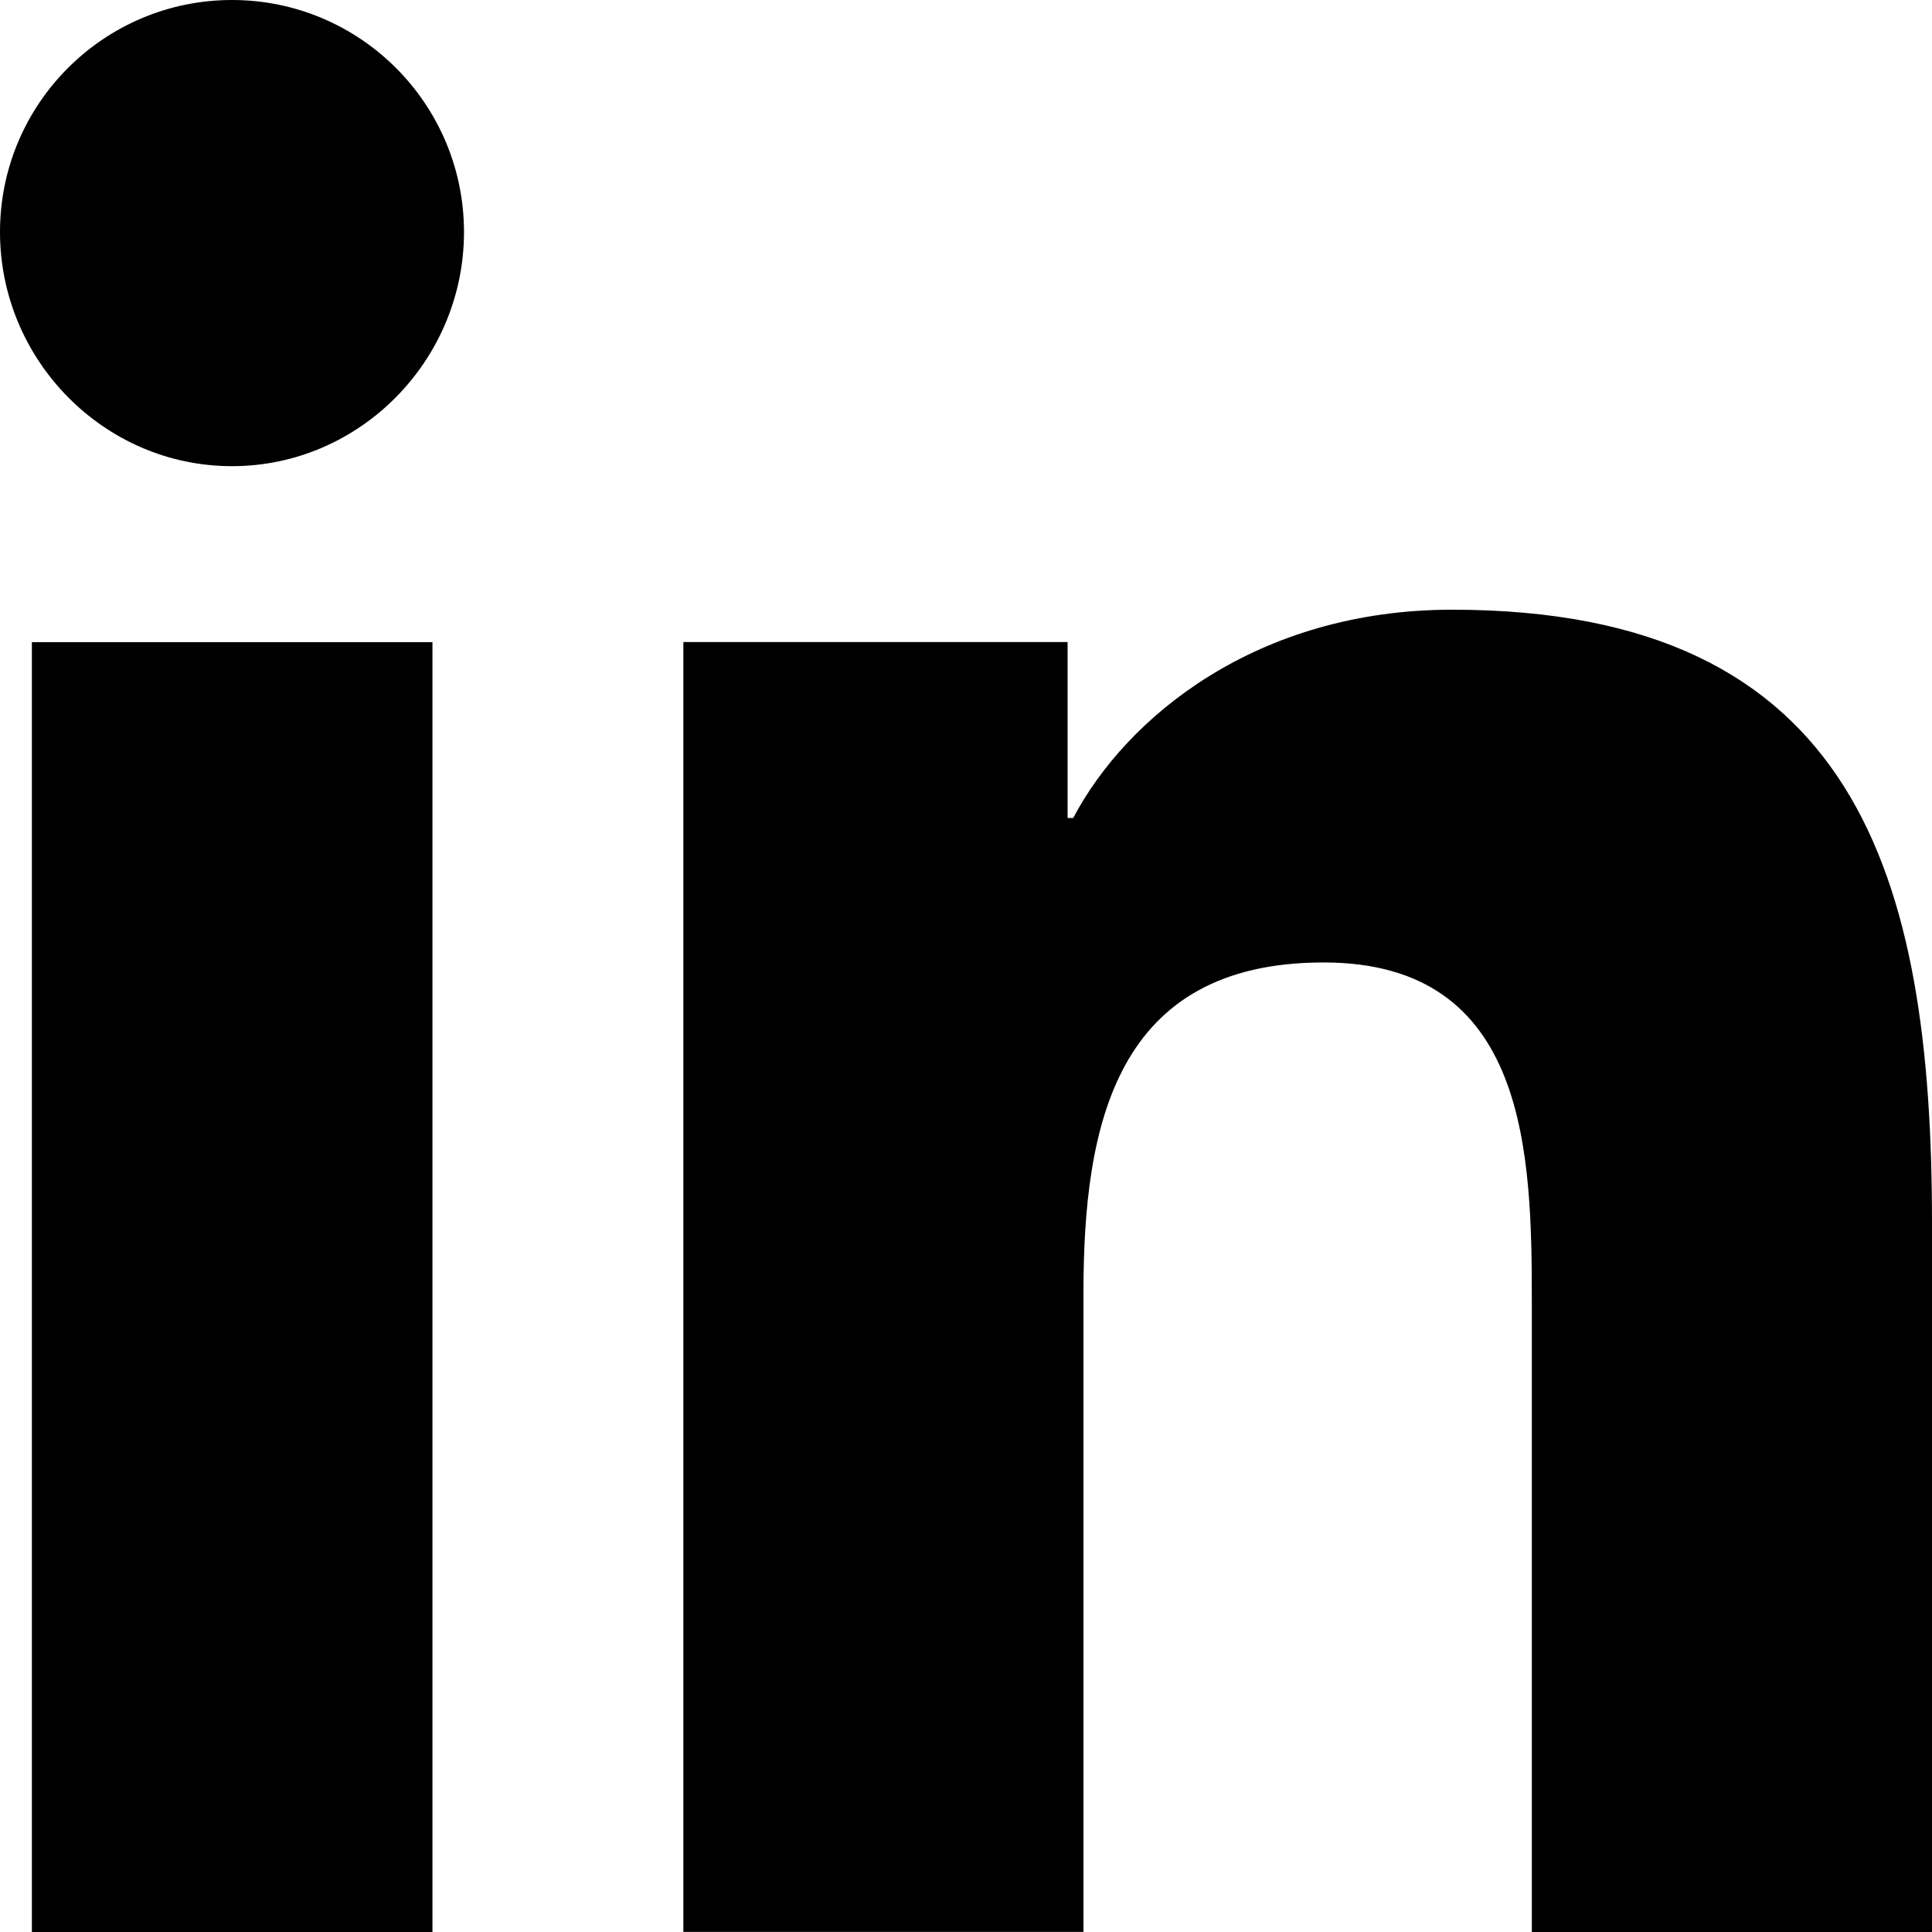
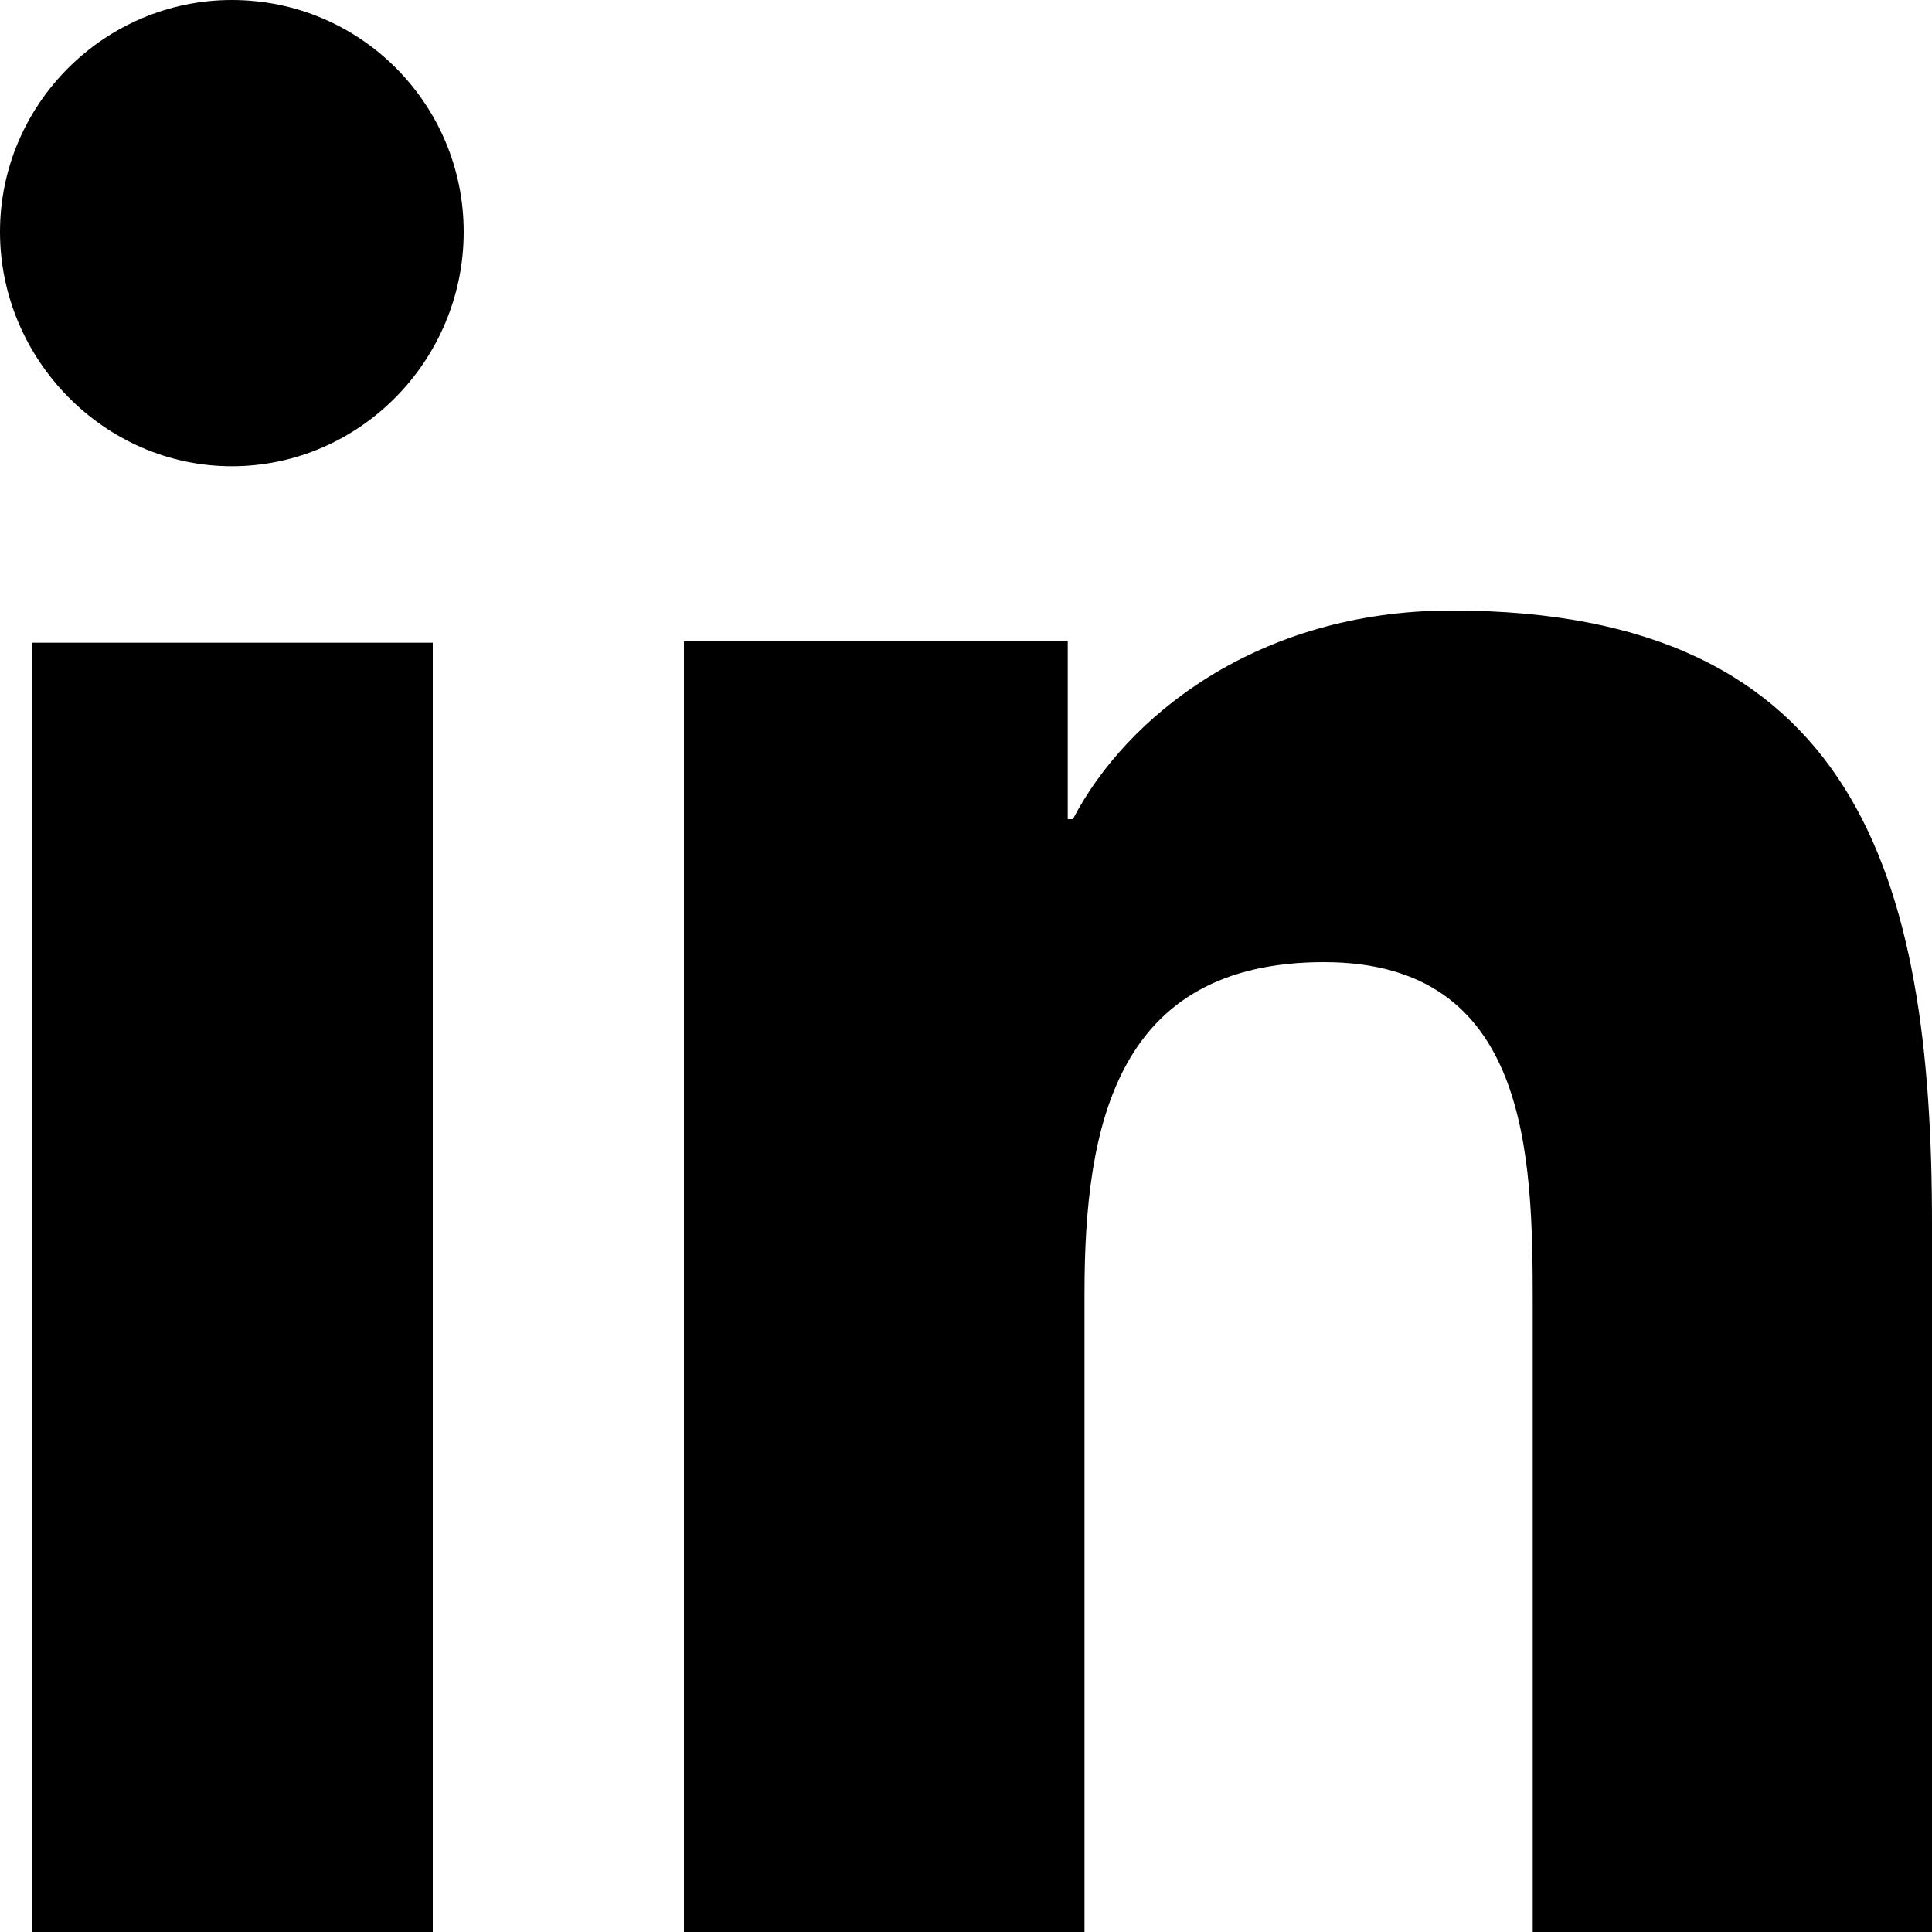
- <svg xmlns="http://www.w3.org/2000/svg" id="Bold" enable-background="new 0 0 24 24" height="512" viewBox="0 0 24 24" width="512">
-   <path d="m23.994 24v-.001h.006v-8.802c0-4.306-.927-7.623-5.961-7.623-2.42 0-4.044 1.328-4.707 2.587h-.07v-2.185h-4.773v16.023h4.97v-7.934c0-2.089.396-4.109 2.983-4.109 2.549 0 2.587 2.384 2.587 4.243v7.801z" />
-   <path d="m.396 7.977h4.976v16.023h-4.976z" />
-   <path d="m2.882 0c-1.591 0-2.882 1.291-2.882 2.882s1.291 2.909 2.882 2.909 2.882-1.318 2.882-2.909c-.001-1.591-1.292-2.882-2.882-2.882z" />
+ <svg xmlns="http://www.w3.org/2000/svg" version="1.1" id="Bold" x="0px" y="0px" viewBox="0 0 150 150" style="enable-background:new 0 0 150 150;" xml:space="preserve">
+   <g>
+     <path d="M150,150L150,150L150,150l0-55c0-26.9-5.8-47.6-37.3-47.6c-15.1,0-25.3,8.3-29.4,16.2h-0.4V49.8H53.1V150h31.1v-49.6   c0-13.1,2.5-25.7,18.6-25.7c15.9,0,16.2,14.9,16.2,26.5V150L150,150z" />
+     <path d="M2.5,49.9h31.1V150H2.5L2.5,49.9z" />
+     <path d="M18,0C8.1,0,0,8.1,0,18s8.1,18.2,18,18.2S36,28,36,18C36,8.1,28,0,18,0z" />
+   </g>
</svg>
